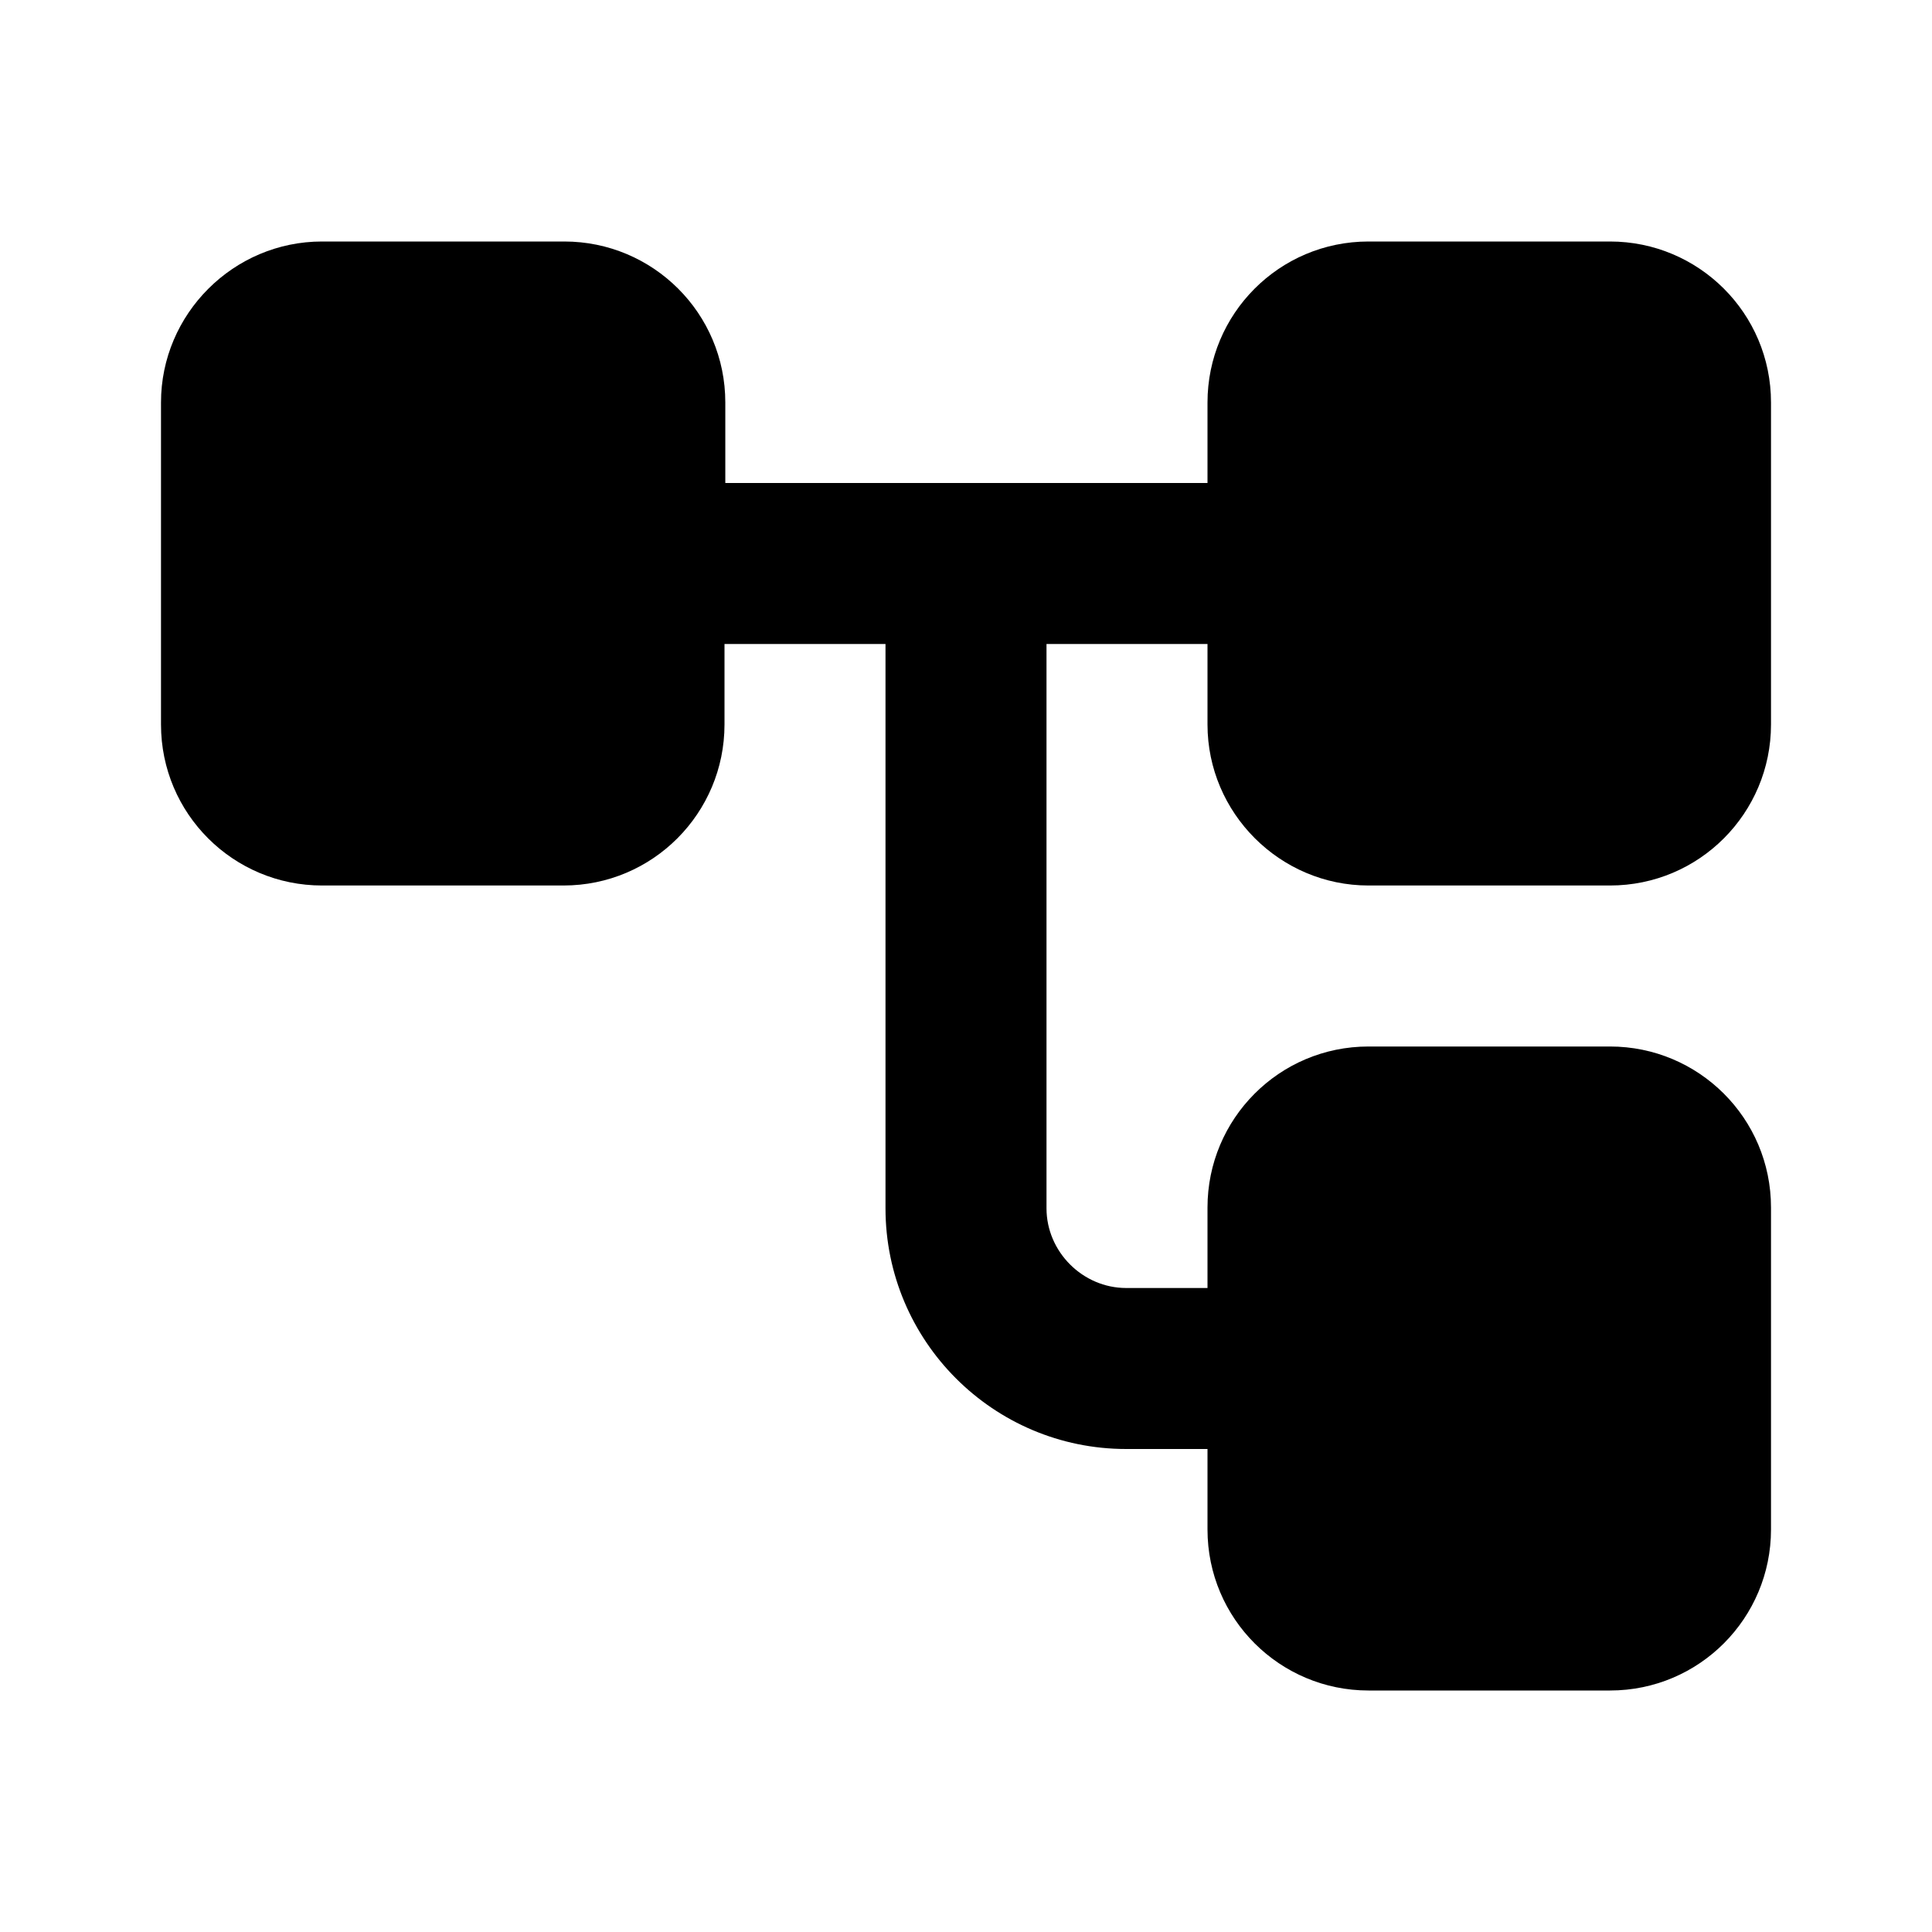
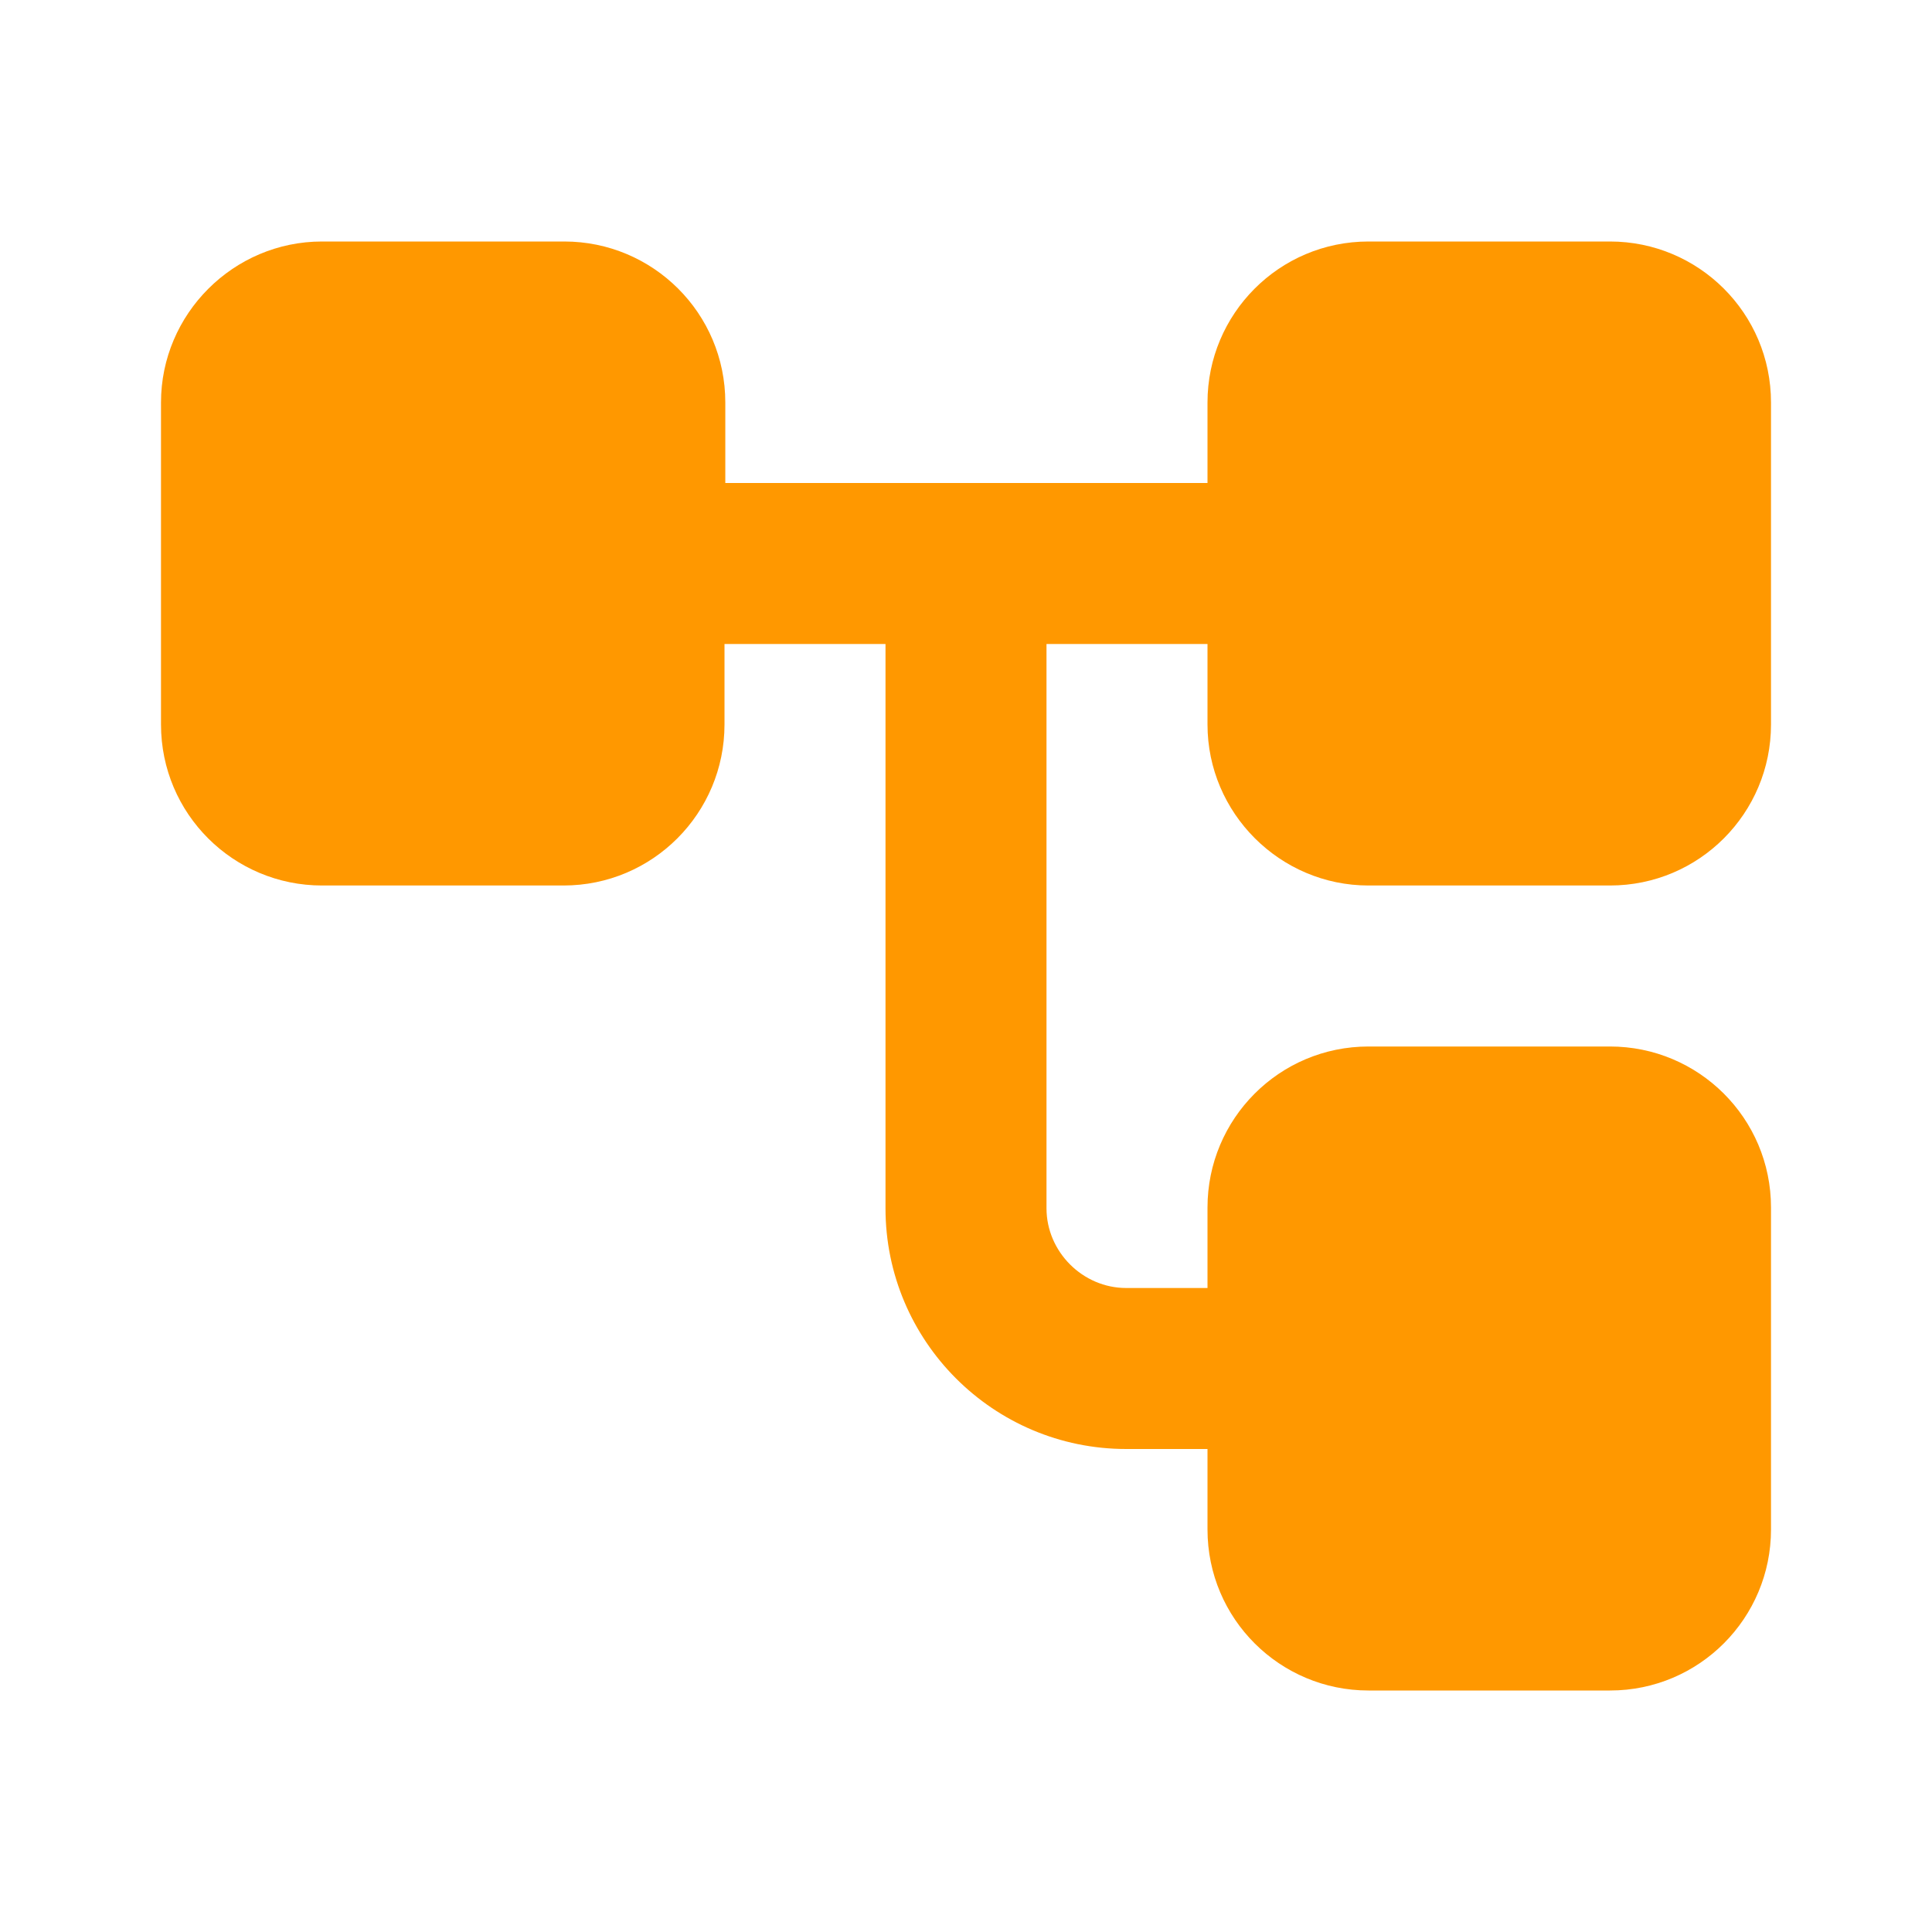
<svg xmlns="http://www.w3.org/2000/svg" enable-background="new 0 0 24 24" height="24" viewBox="0 0 24 24" width="24">
-   <path d="M17,11h3c1.11,0,2-0.9,2-2V5c0-1.11-0.9-2-2-2h-3c-1.11,0-2,0.9-2,2v1H9.01V5c0-1.11-0.9-2-2-2H4C2.9,3,2,3.9,2,5v4 c0,1.11,0.9,2,2,2h3c1.11,0,2-0.9,2-2V8H11v7.01c0,1.65,1.34,2.99,2.99,2.99H15v1c0,1.11,0.9,2,2,2h3c1.11,0,2-0.9,2-2v-4 c0-1.11-0.9-2-2-2h-3c-1.11,0-2,0.9-2,2v1h-1.01C13.45,16,13,15.55,13,15.01V8h2v1C15,10.1,15.9,11,17,11z" />
+   <path fill="#FF9800" d="M17,11h3c1.11,0,2-0.9,2-2V5c0-1.11-0.9-2-2-2h-3c-1.11,0-2,0.9-2,2v1H9.01V5c0-1.11-0.9-2-2-2H4C2.9,3,2,3.9,2,5v4 c0,1.11,0.9,2,2,2h3c1.11,0,2-0.9,2-2V8H11v7.01c0,1.65,1.34,2.99,2.99,2.99H15v1c0,1.11,0.9,2,2,2h3c1.11,0,2-0.9,2-2v-4 c0-1.11-0.9-2-2-2h-3c-1.11,0-2,0.9-2,2v1h-1.01C13.45,16,13,15.55,13,15.01V8h2v1C15,10.1,15.9,11,17,11z" />
</svg>
